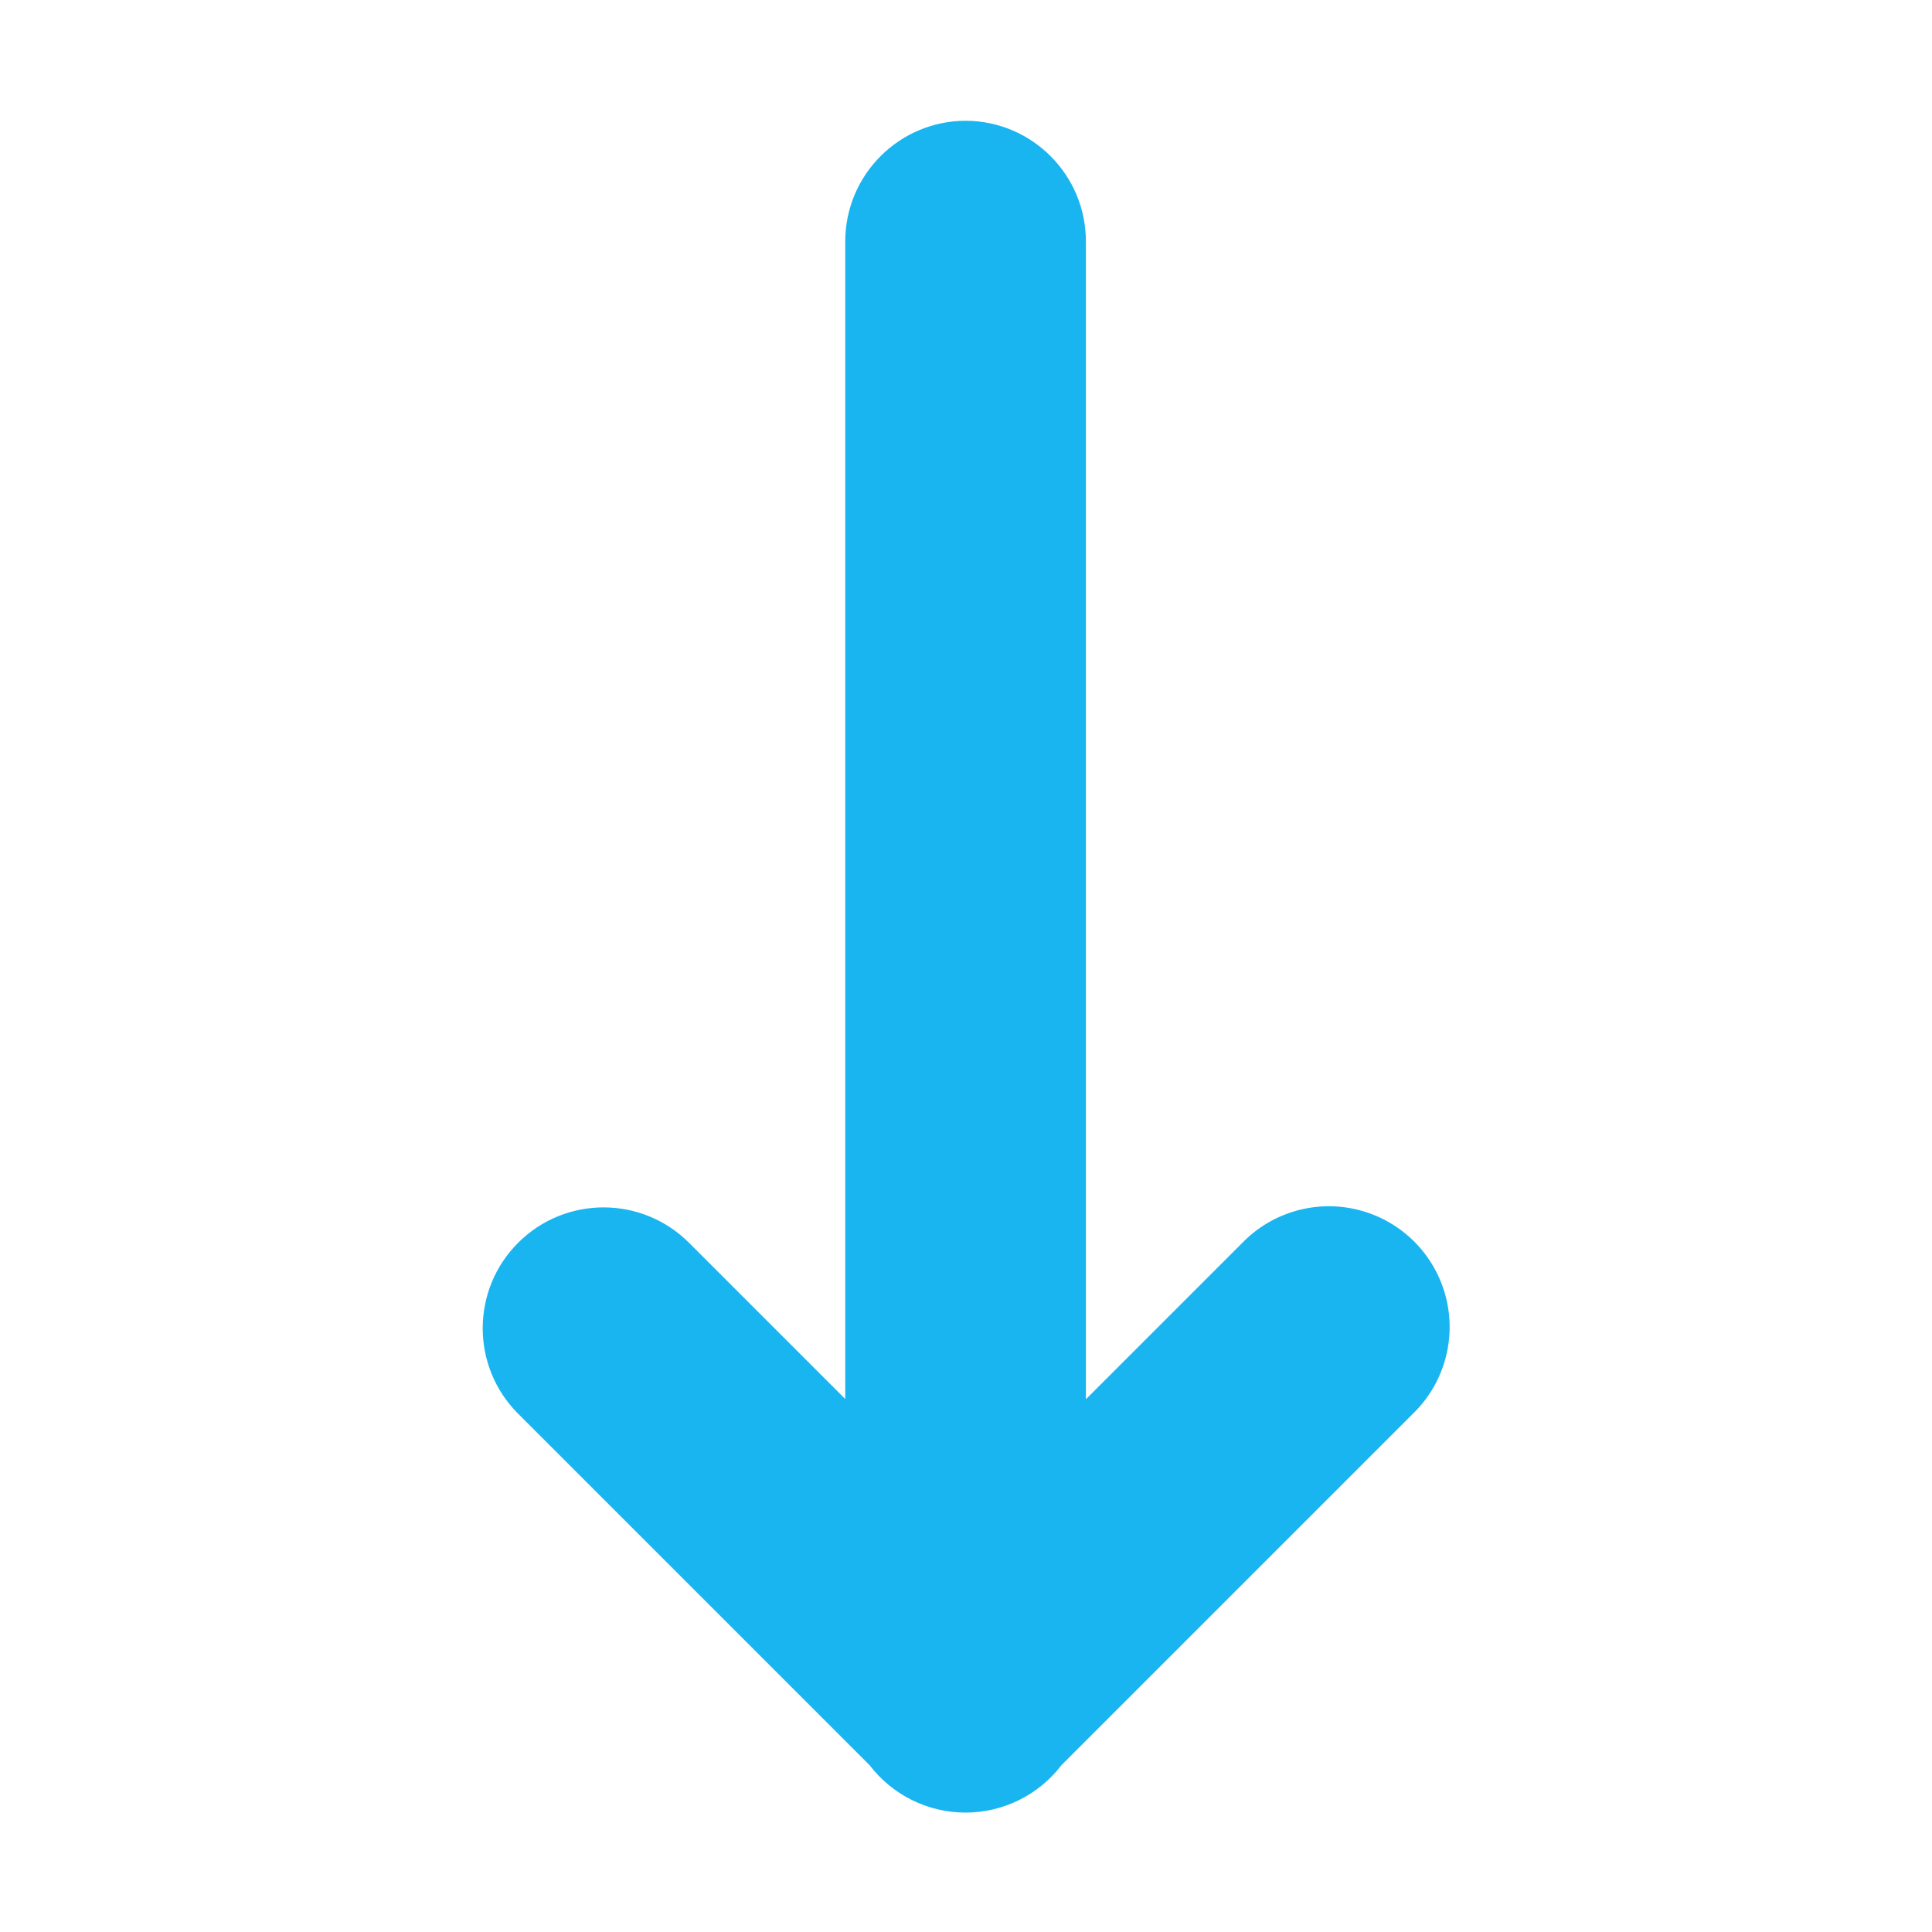
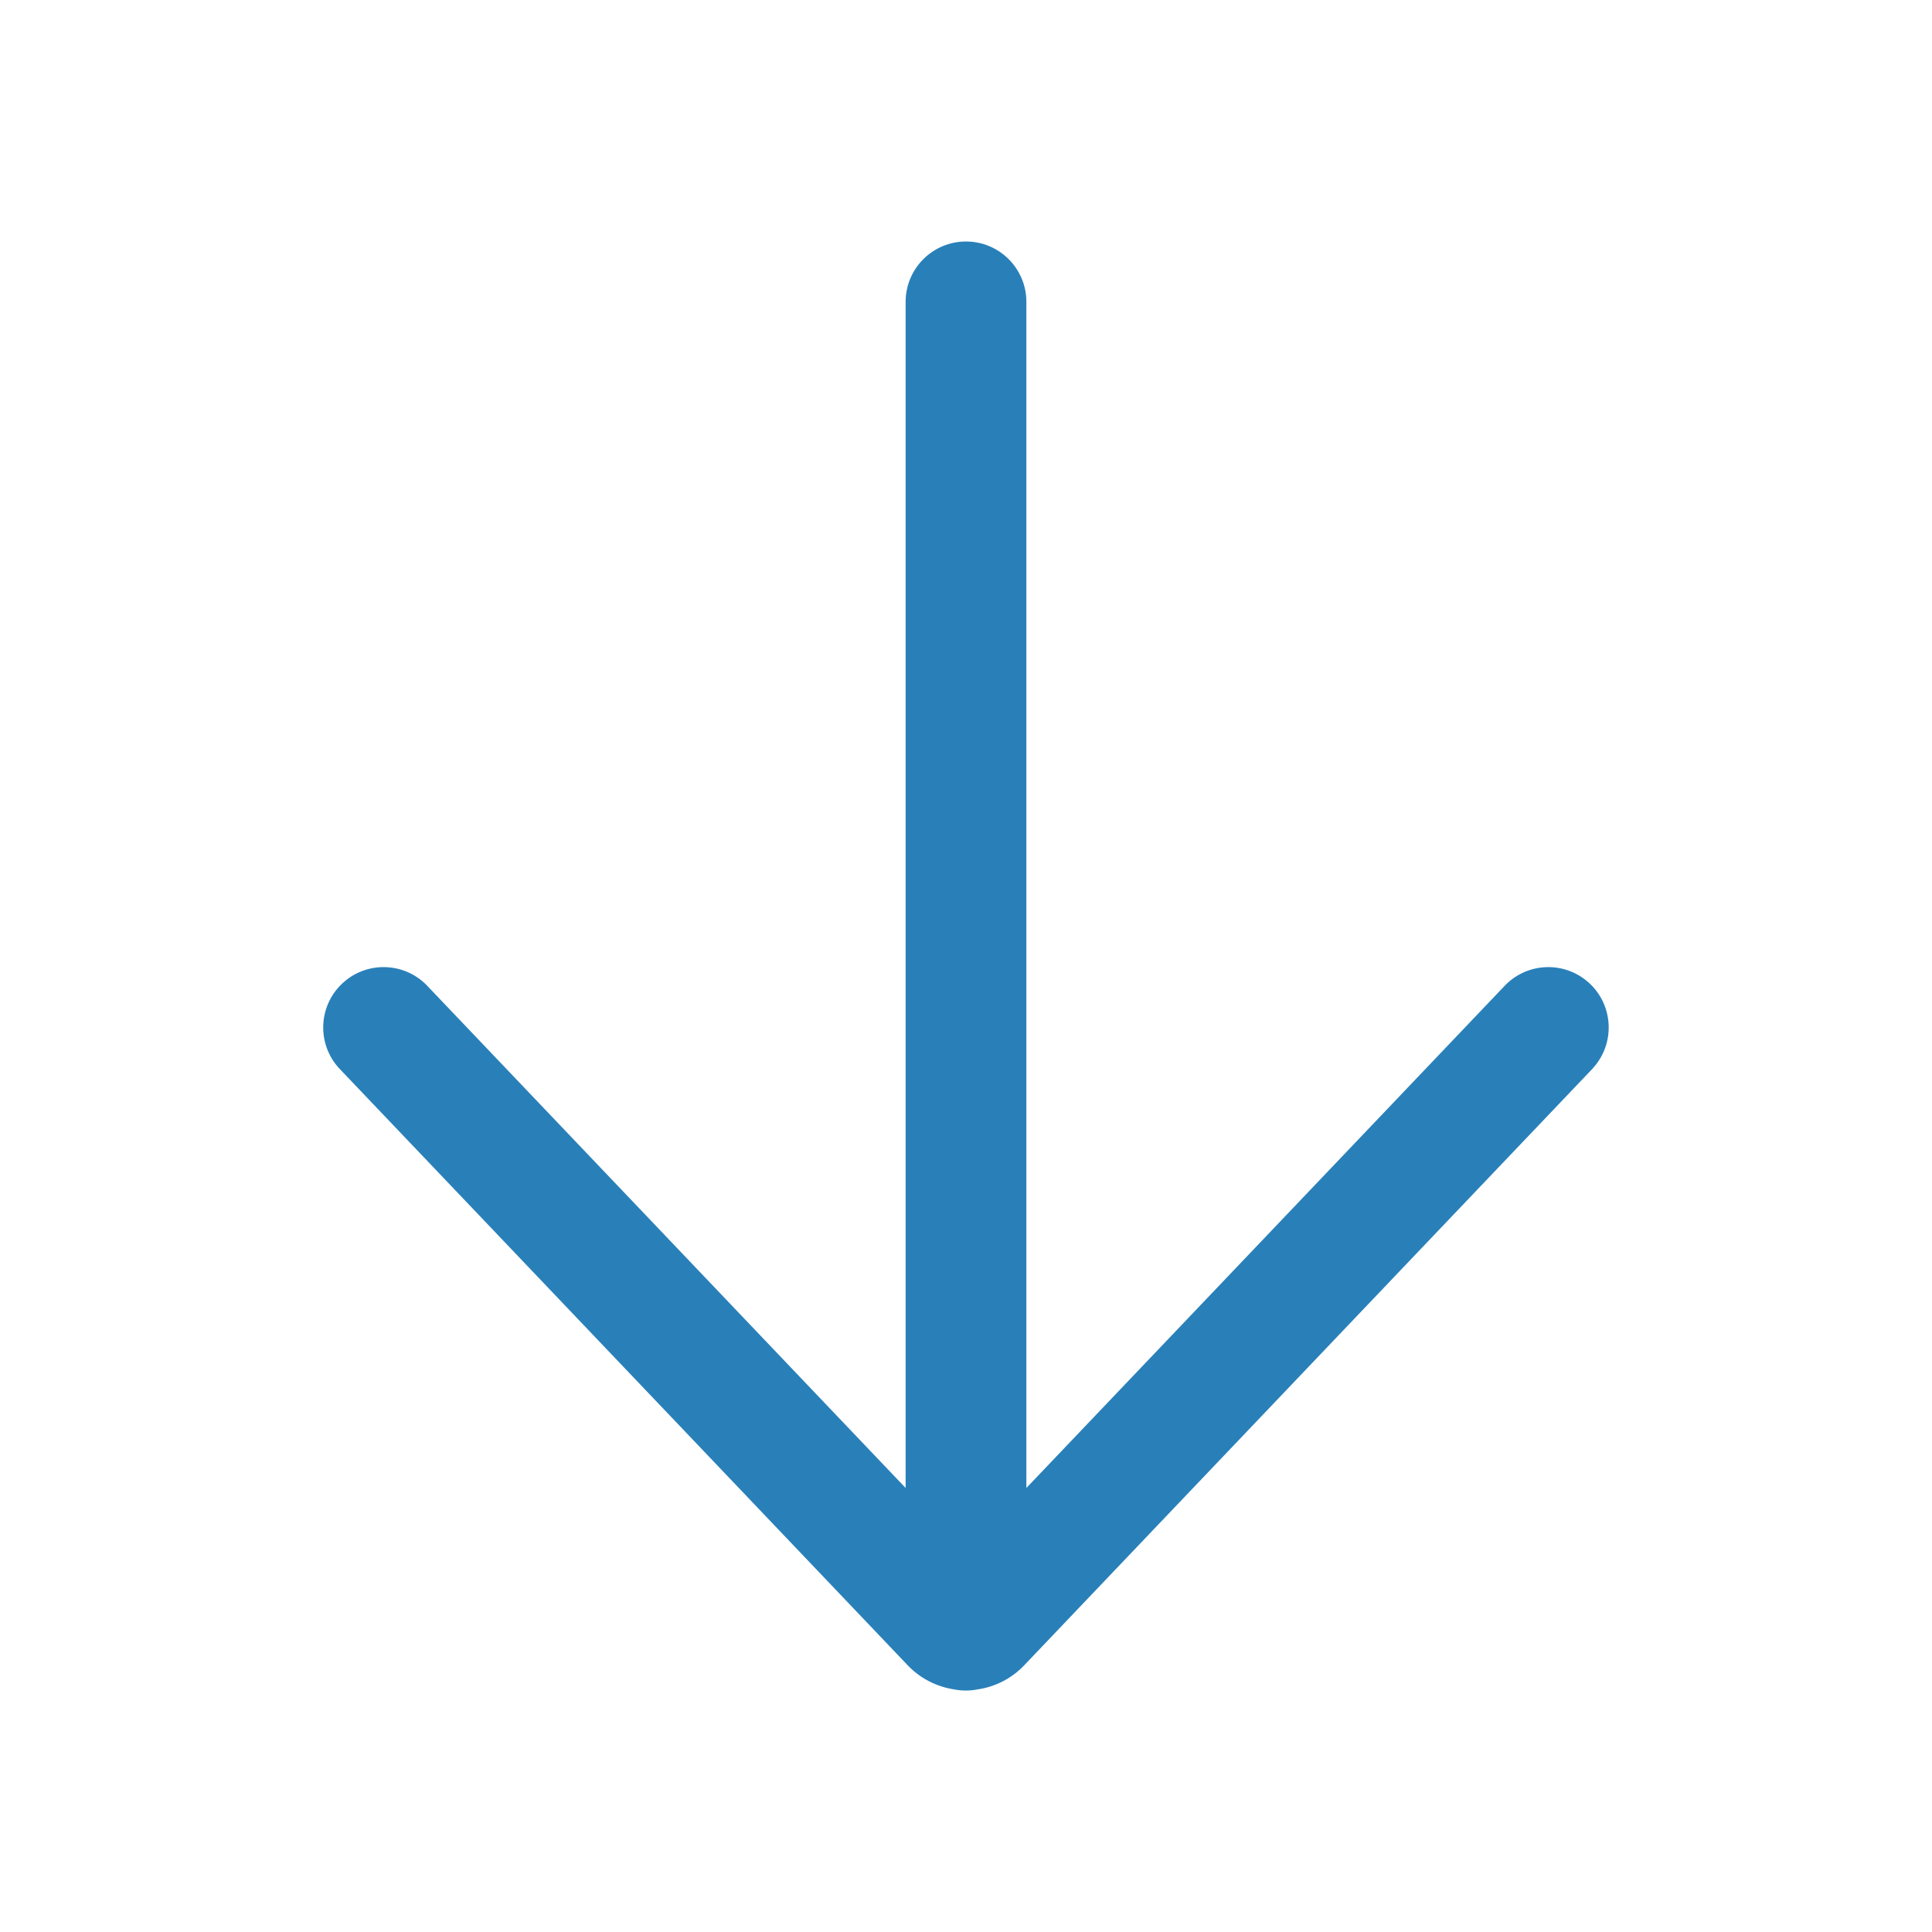
- <svg xmlns="http://www.w3.org/2000/svg" width="16" height="16">
-   <path fill="#19b5f1" d="M8 1a1 1 0 0 0-1 1v9.586l-1.293-1.293a1 1 0 1 0-1.417 1.414l2.912 2.912a1 1 0 0 0 1.588 0l2.91-2.91a1 1 0 1 0-1.414-1.414l-1.293 1.293V2.002A1 1 0 0 0 8 1z" />
+ <svg xmlns="http://www.w3.org/2000/svg" width="24" height="24" fill="none">
+   <path fill="#2980B9" d="M19.79 13.267a.75.75 0 0 0-1.086-1.034l-5.954 6.251V3.75a.75.75 0 1 0-1.5 0v14.734l-5.955-6.251a.75.75 0 0 0-1.086 1.034l7.067 7.42c.16.168.366.268.58.3a.753.753 0 0 0 .29-.001.995.995 0 0 0 .578-.3l7.067-7.419Z" />
</svg>
